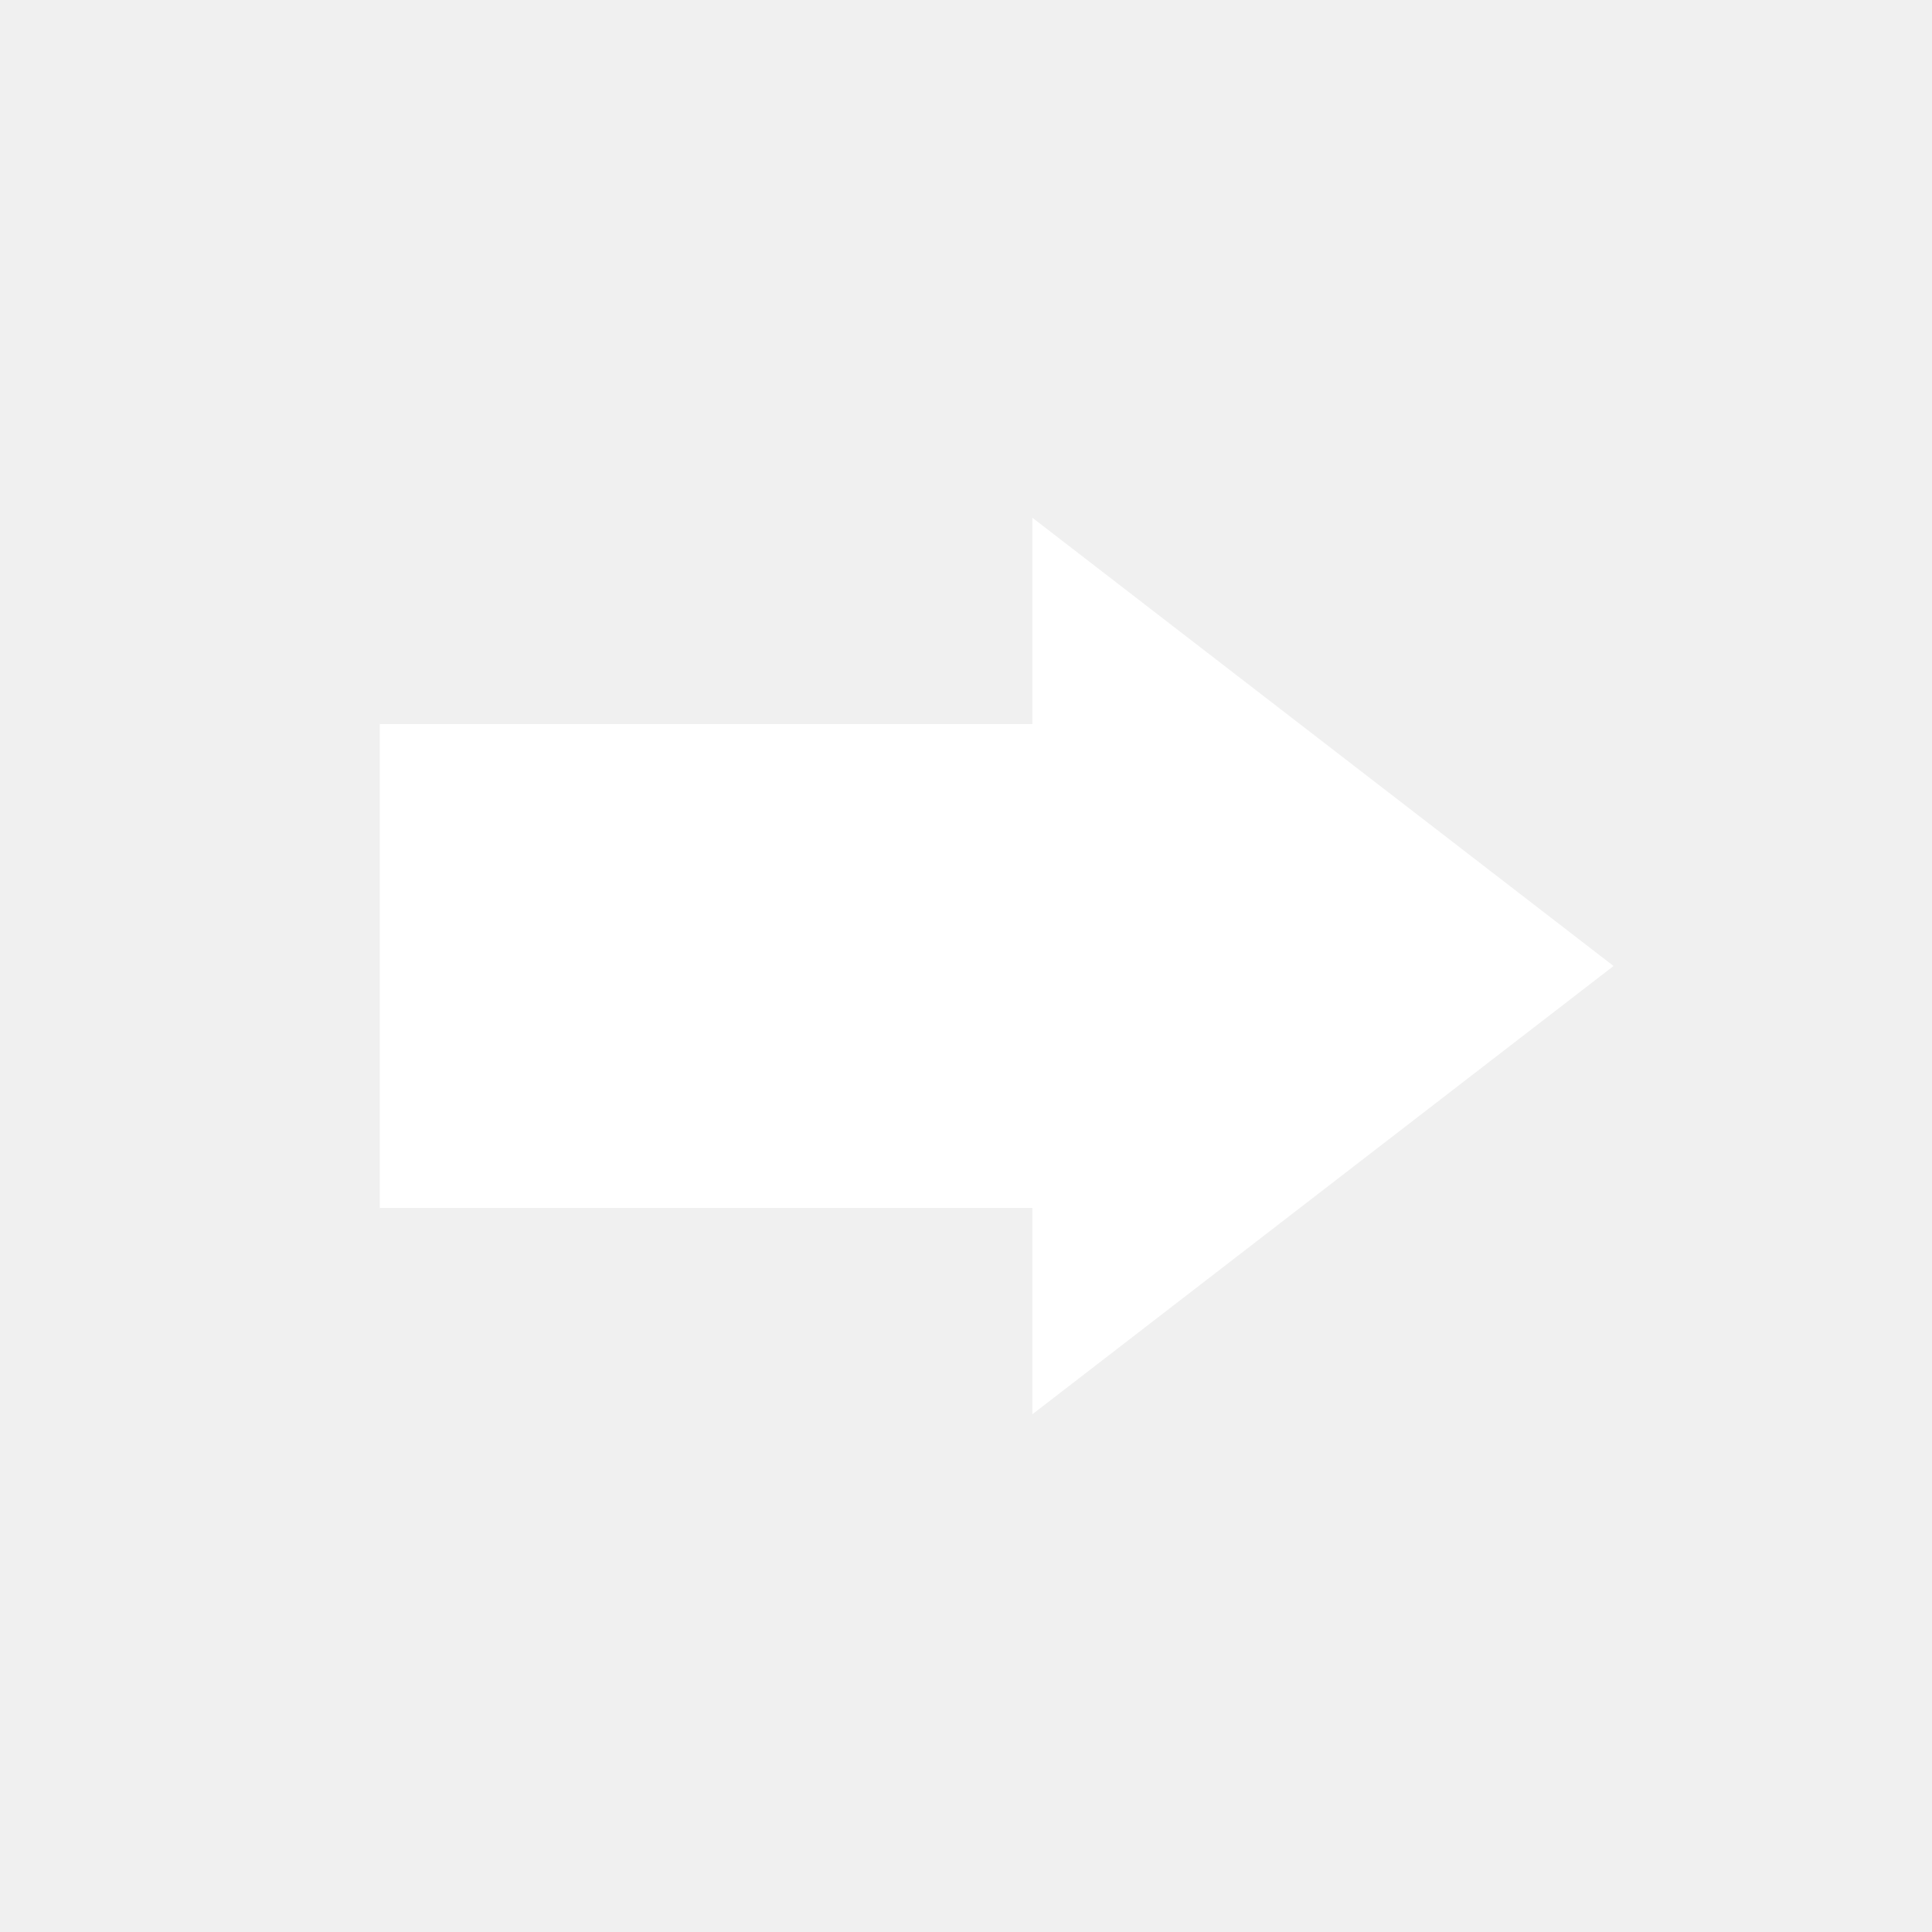
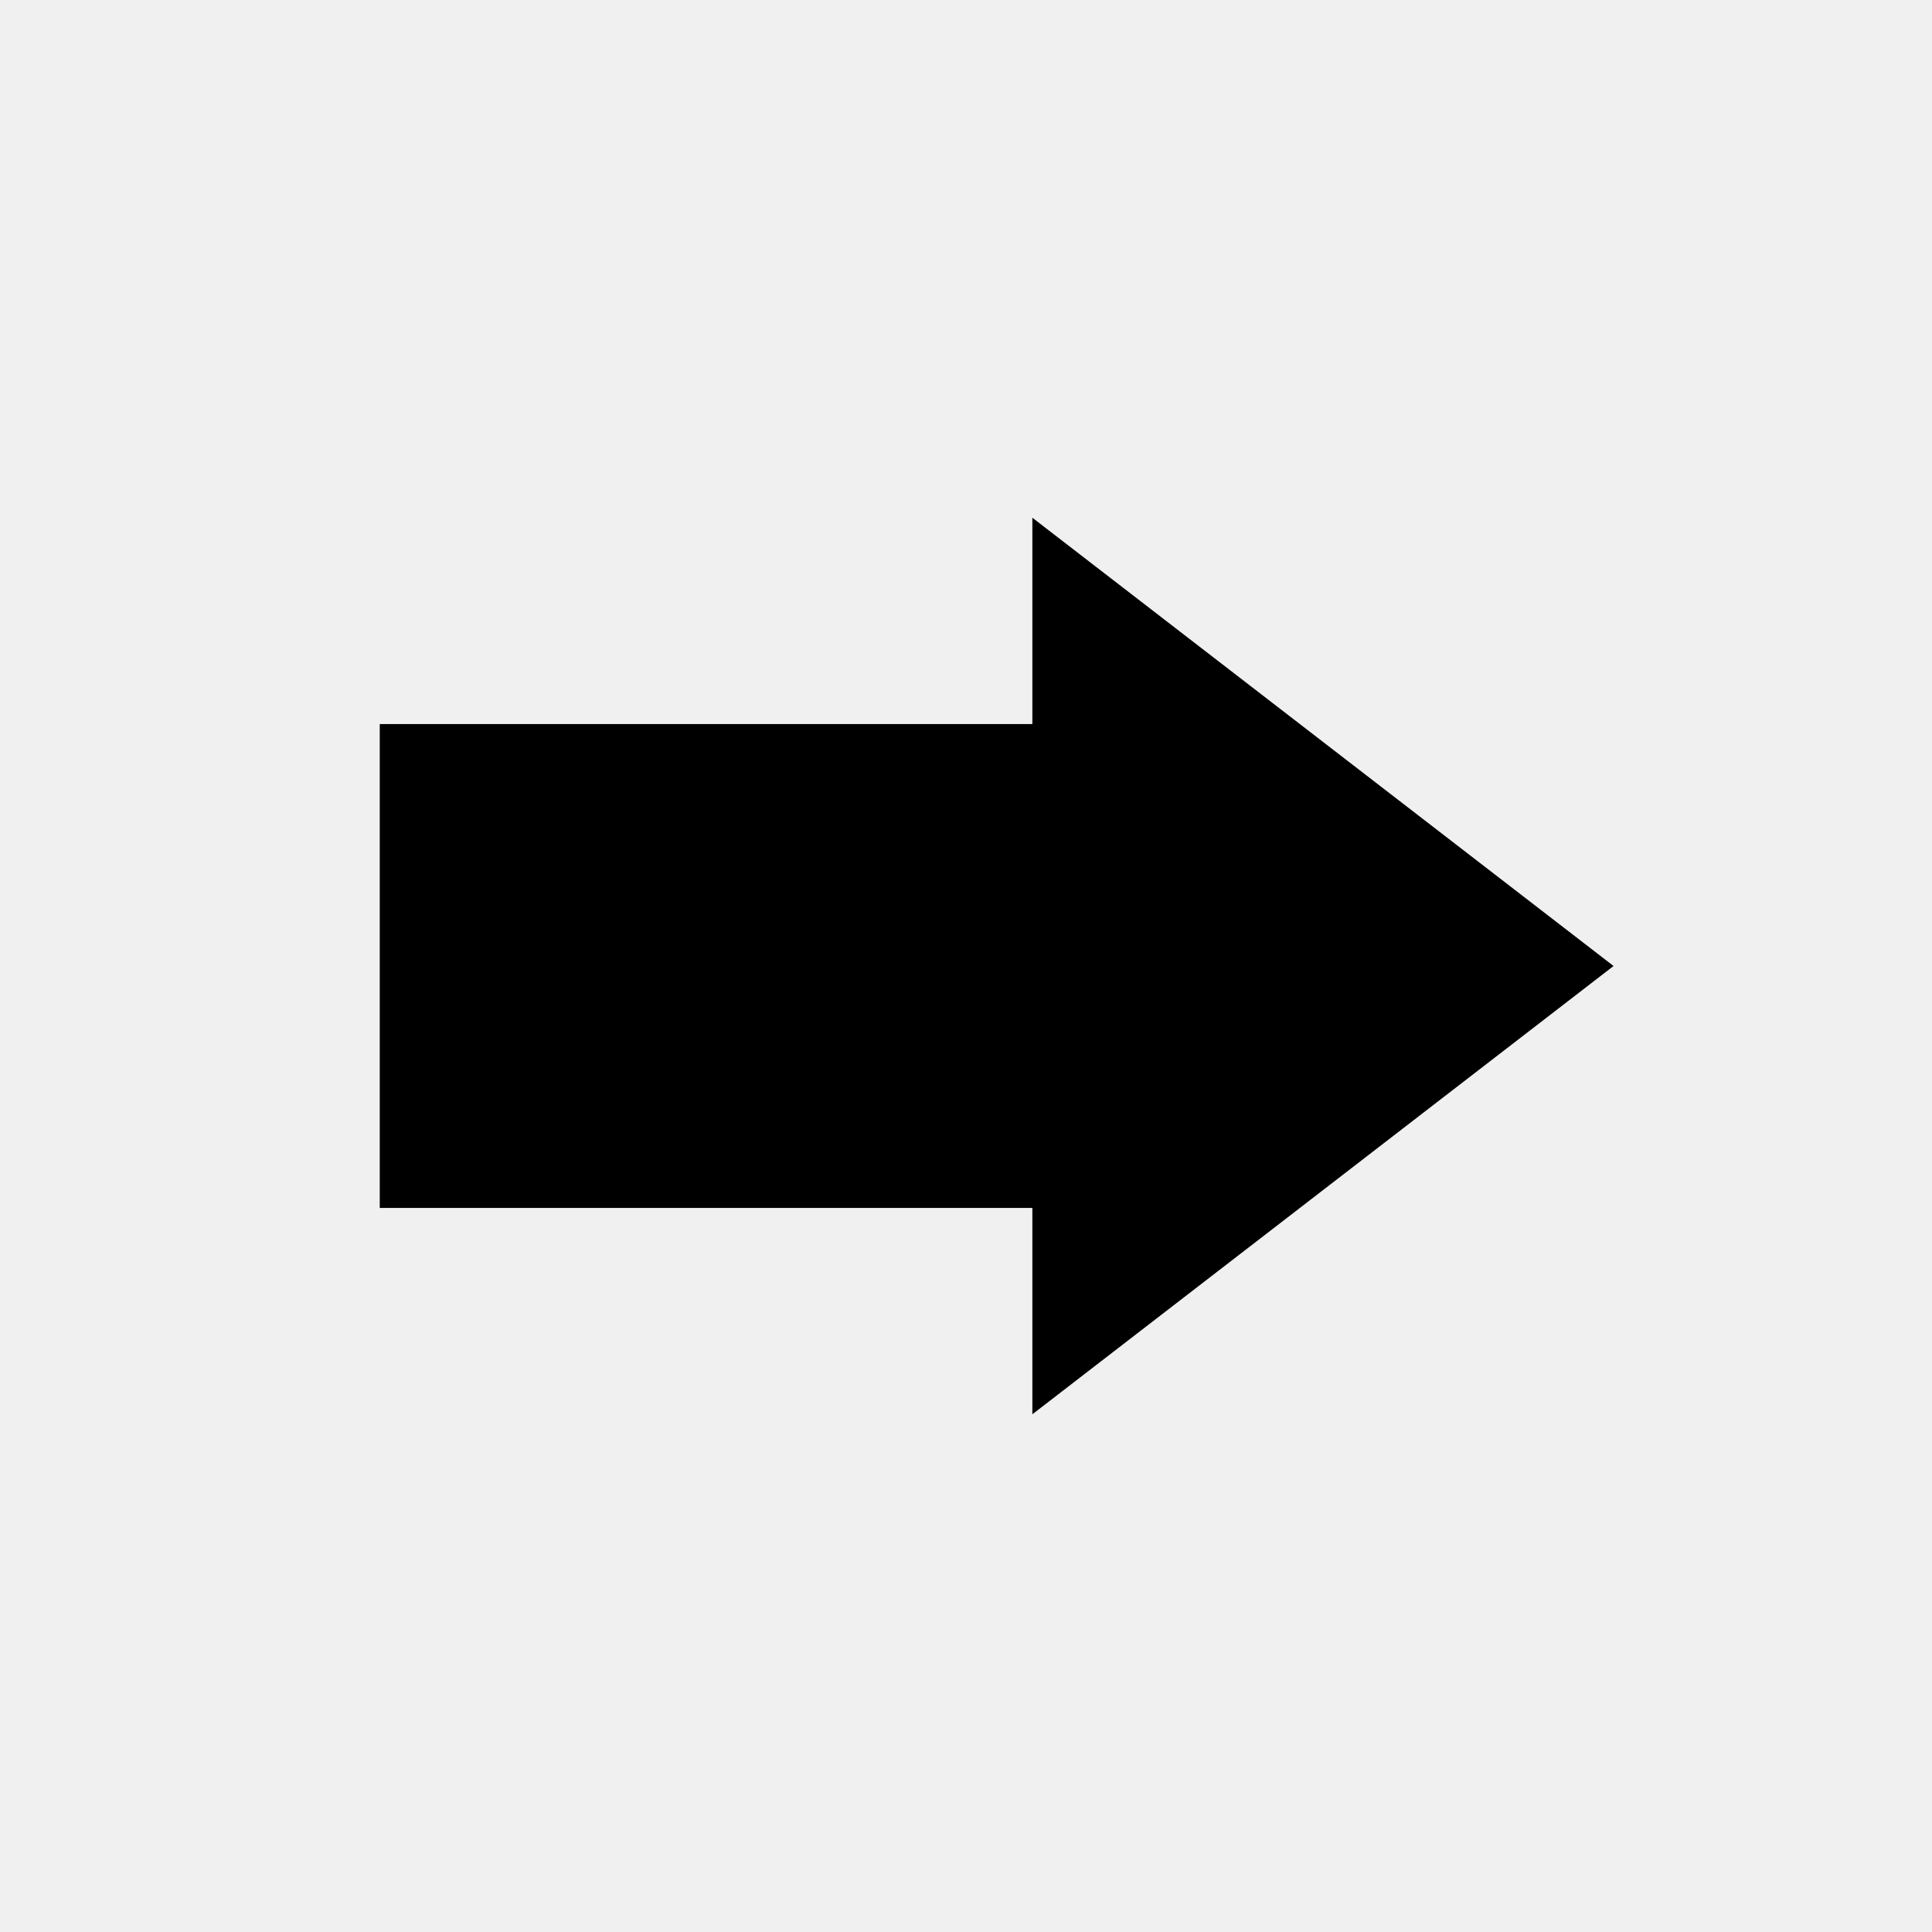
<svg xmlns="http://www.w3.org/2000/svg" version="1.1" id="Capa_1" x="0px" y="0px" viewBox="0 0 487.622 487.622" style="enable-background:new 0 0 487.622 487.622;" xml:space="preserve">
  <g>
    <g>
-       <polygon class="arrow" style="fill:#FFFFFF;" points="407.25,243.811 260.559,130.669 260.559,182.749 95.846,182.749 95.846,304.873    260.559,304.873 260.559,356.953   " />
+       <polygon tyle="fill:#000000" points="407.25,243.811 260.559,130.669 260.559,182.749 95.846,182.749 95.846,304.873    260.559,304.873 260.559,356.953   " />
    </g>
  </g>
</svg>
